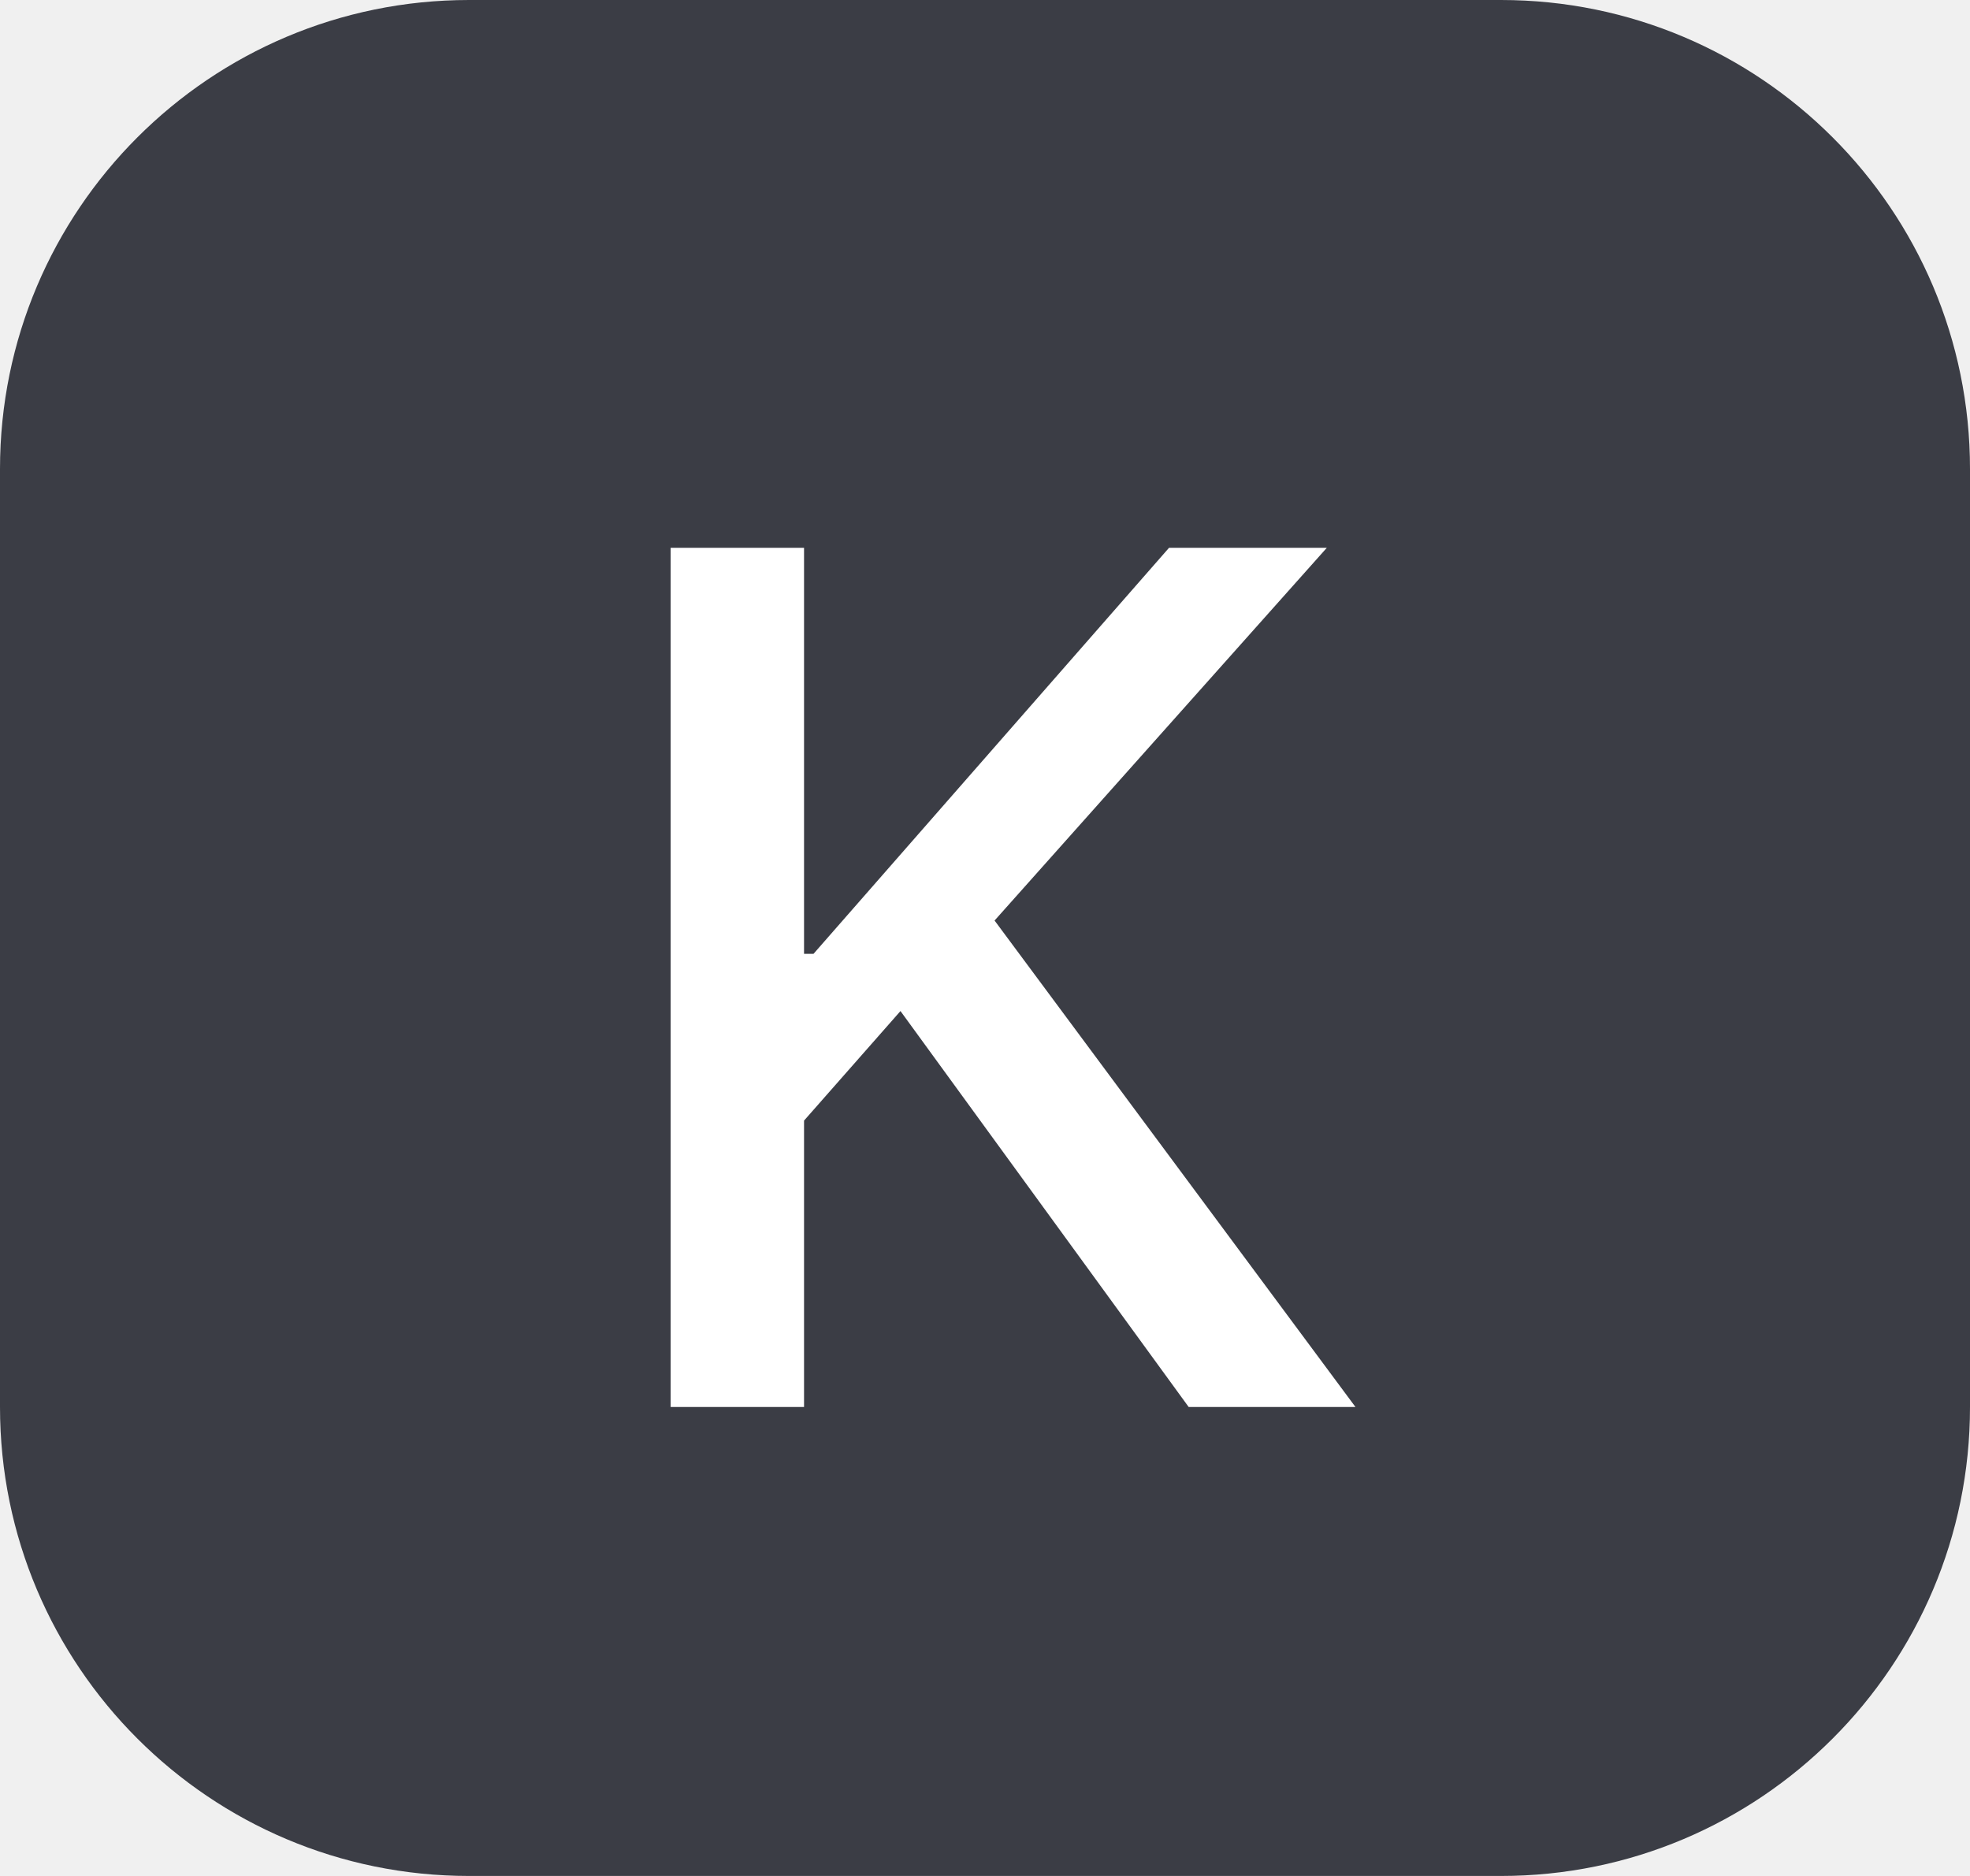
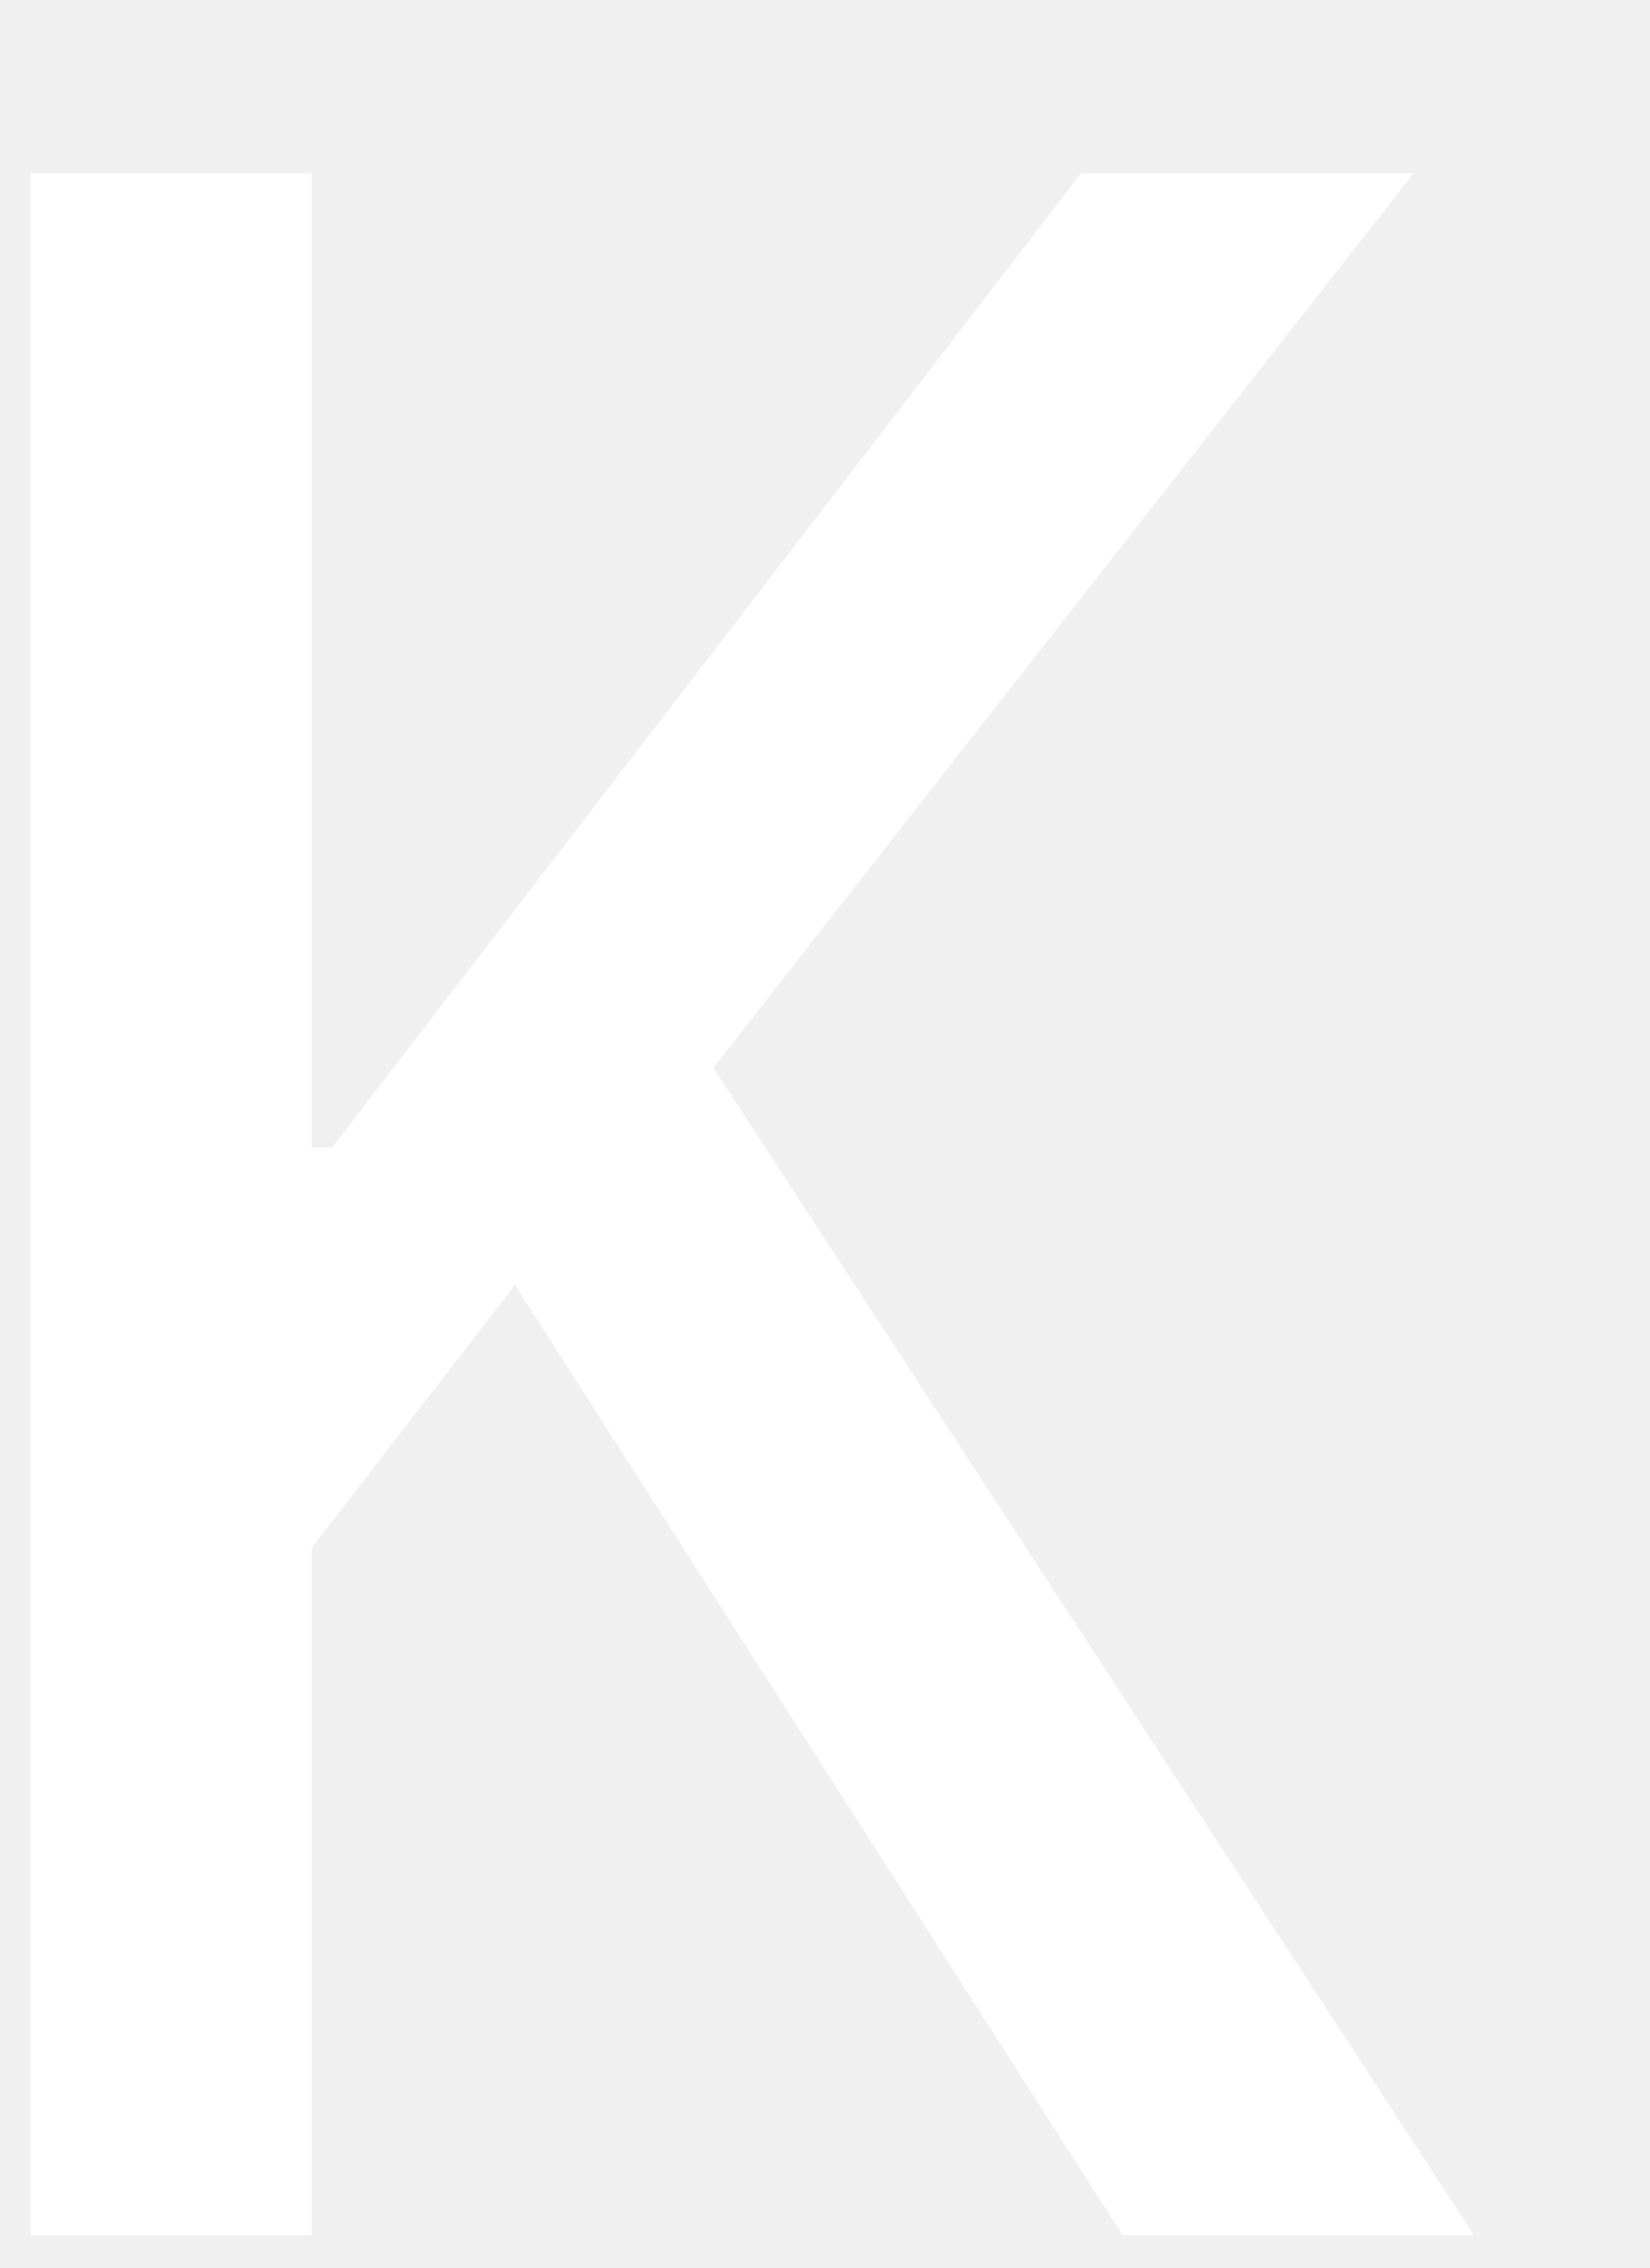
- <svg xmlns="http://www.w3.org/2000/svg" width="21" height="20" viewBox="0 0 21 20" fill="none">
-   <rect width="21" height="20" rx="5" fill="#3B3D45" />
-   <path d="M8.571 15V11.947L9.599 10.779L12.671 15H14.449L10.602 9.814L14.144 5.84H12.462L8.672 10.169H8.571V5.84H7.149V15H8.571Z" fill="white" />
+ <svg xmlns="http://www.w3.org/2000/svg" width="8" height="11" viewBox="0 0 8 11" fill="none">
+   <path d="M1.512 10.84V7.507L2.498 6.232L5.445 10.84H7.149L3.46 5.179L6.857 0.84H5.244L1.61 5.567H1.512V0.84H0.149V10.84H1.512Z" fill="white" />
</svg>
